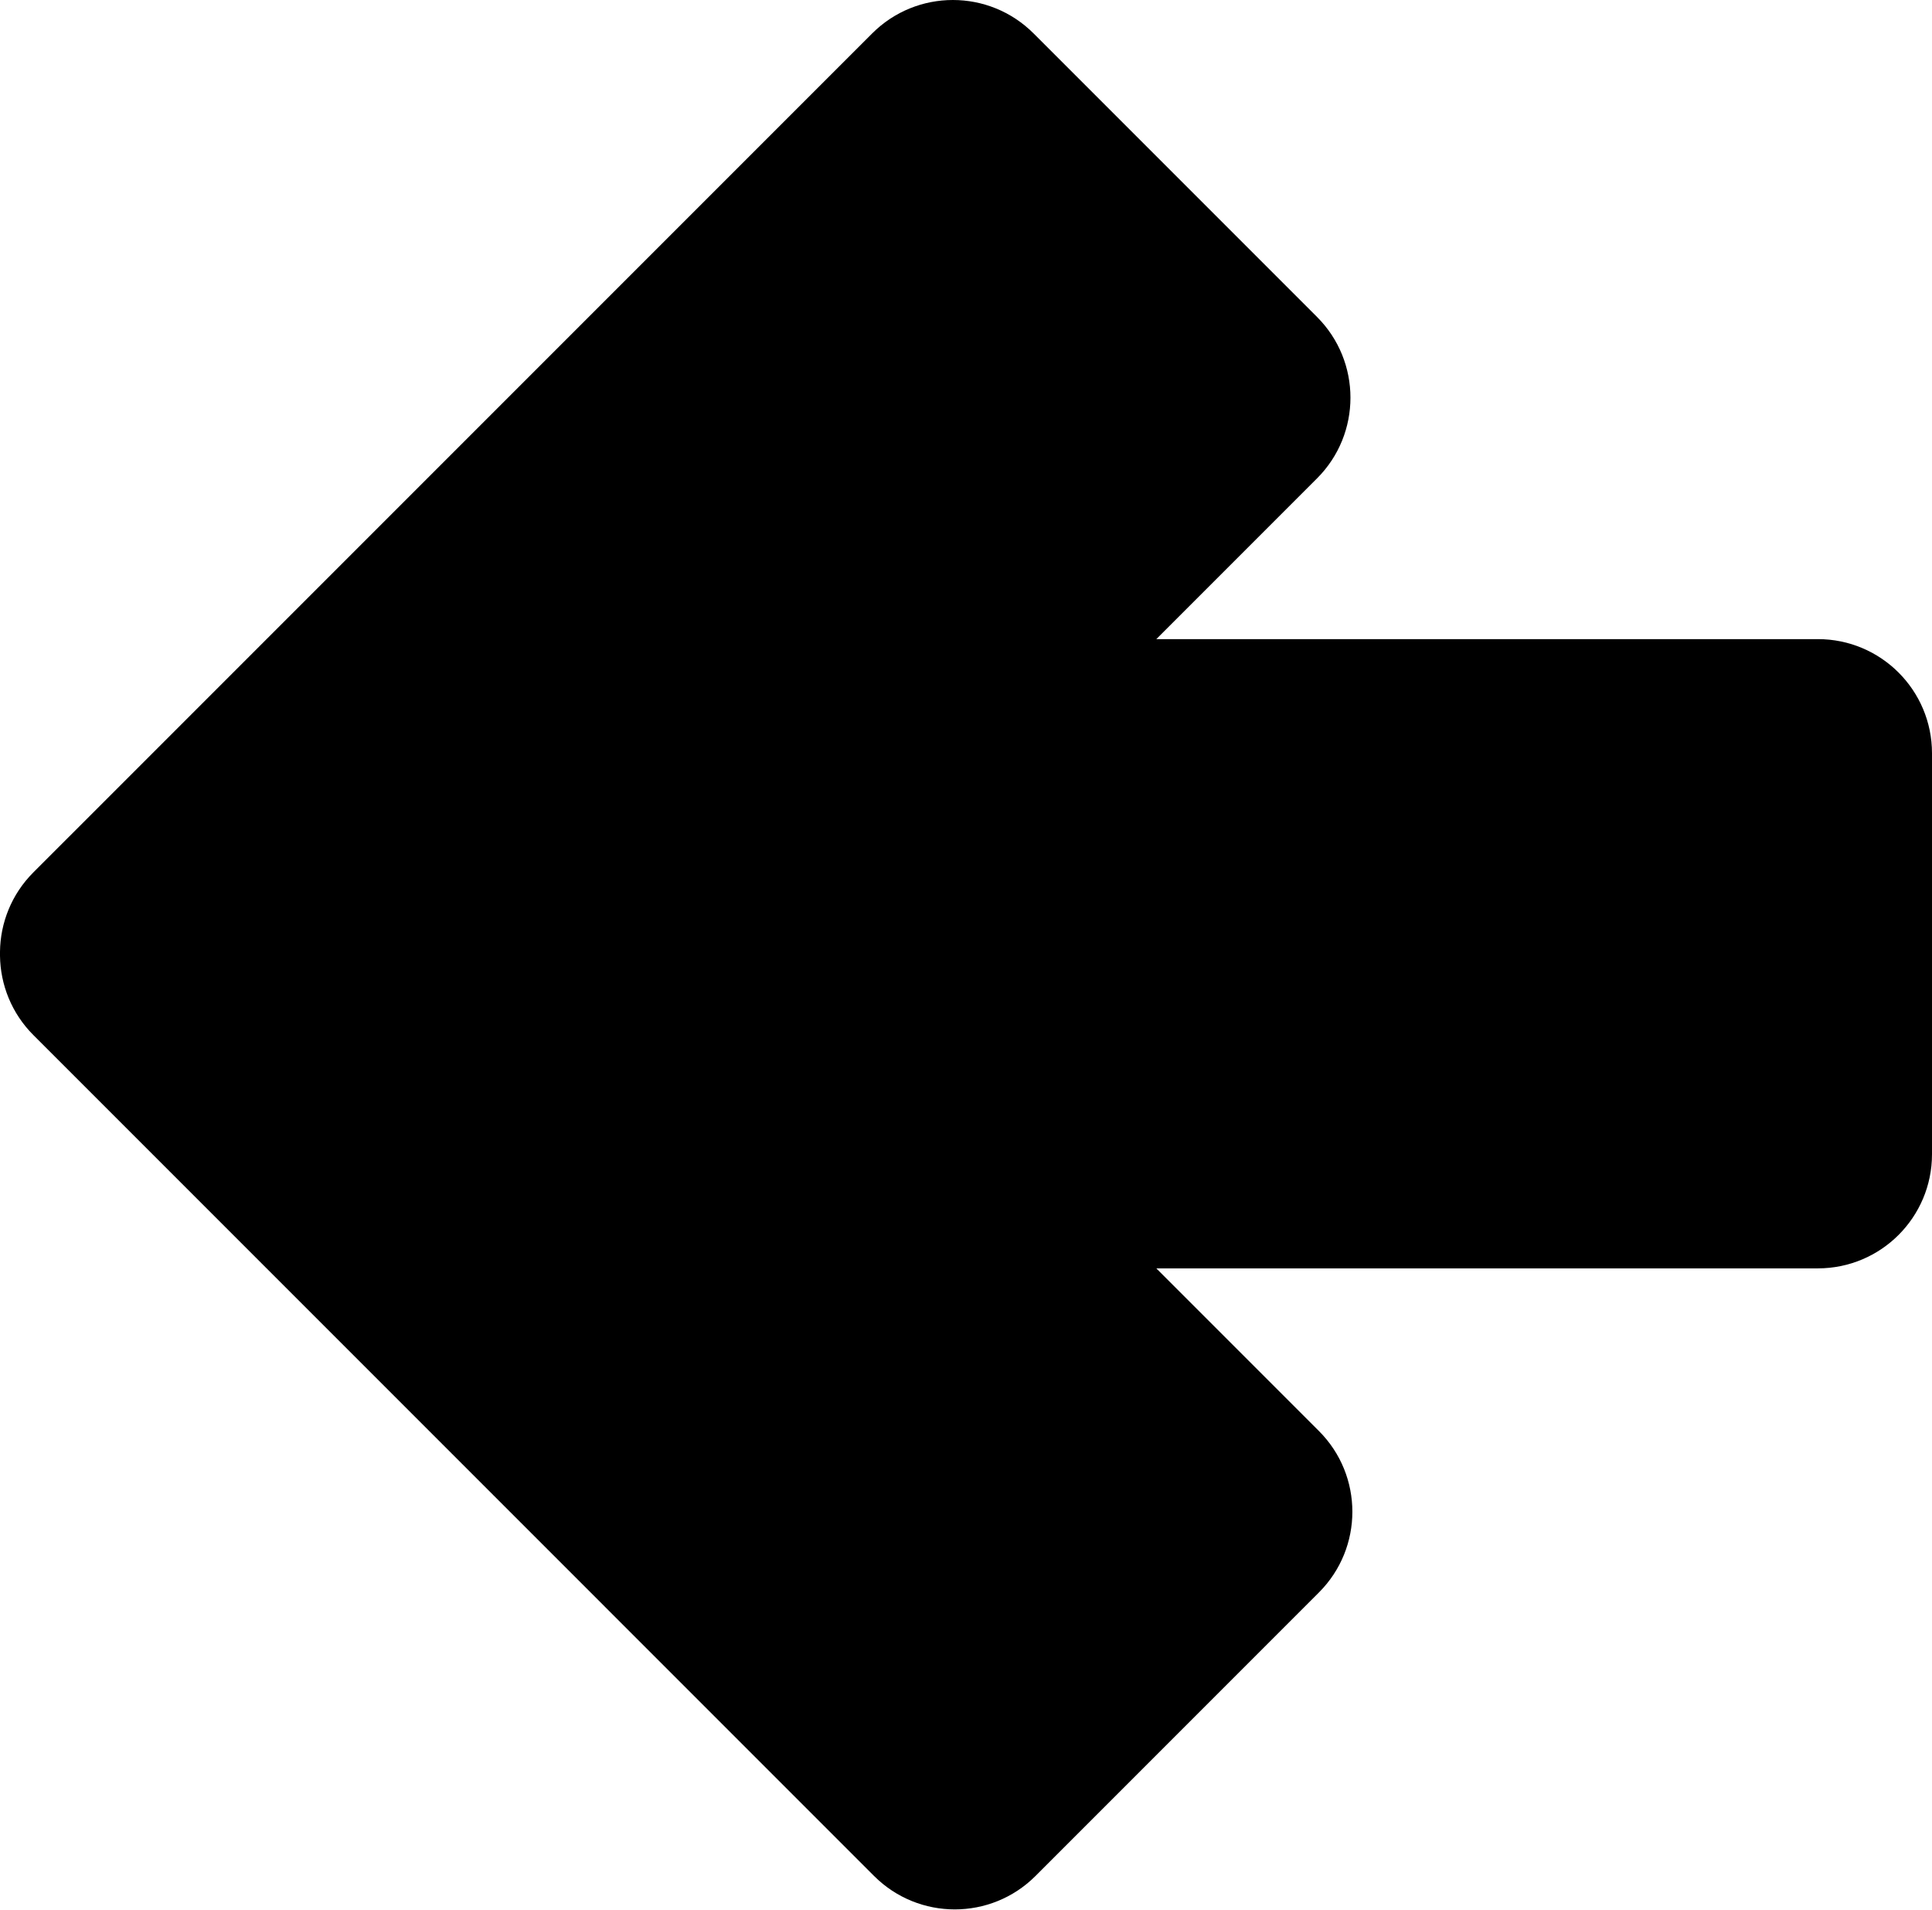
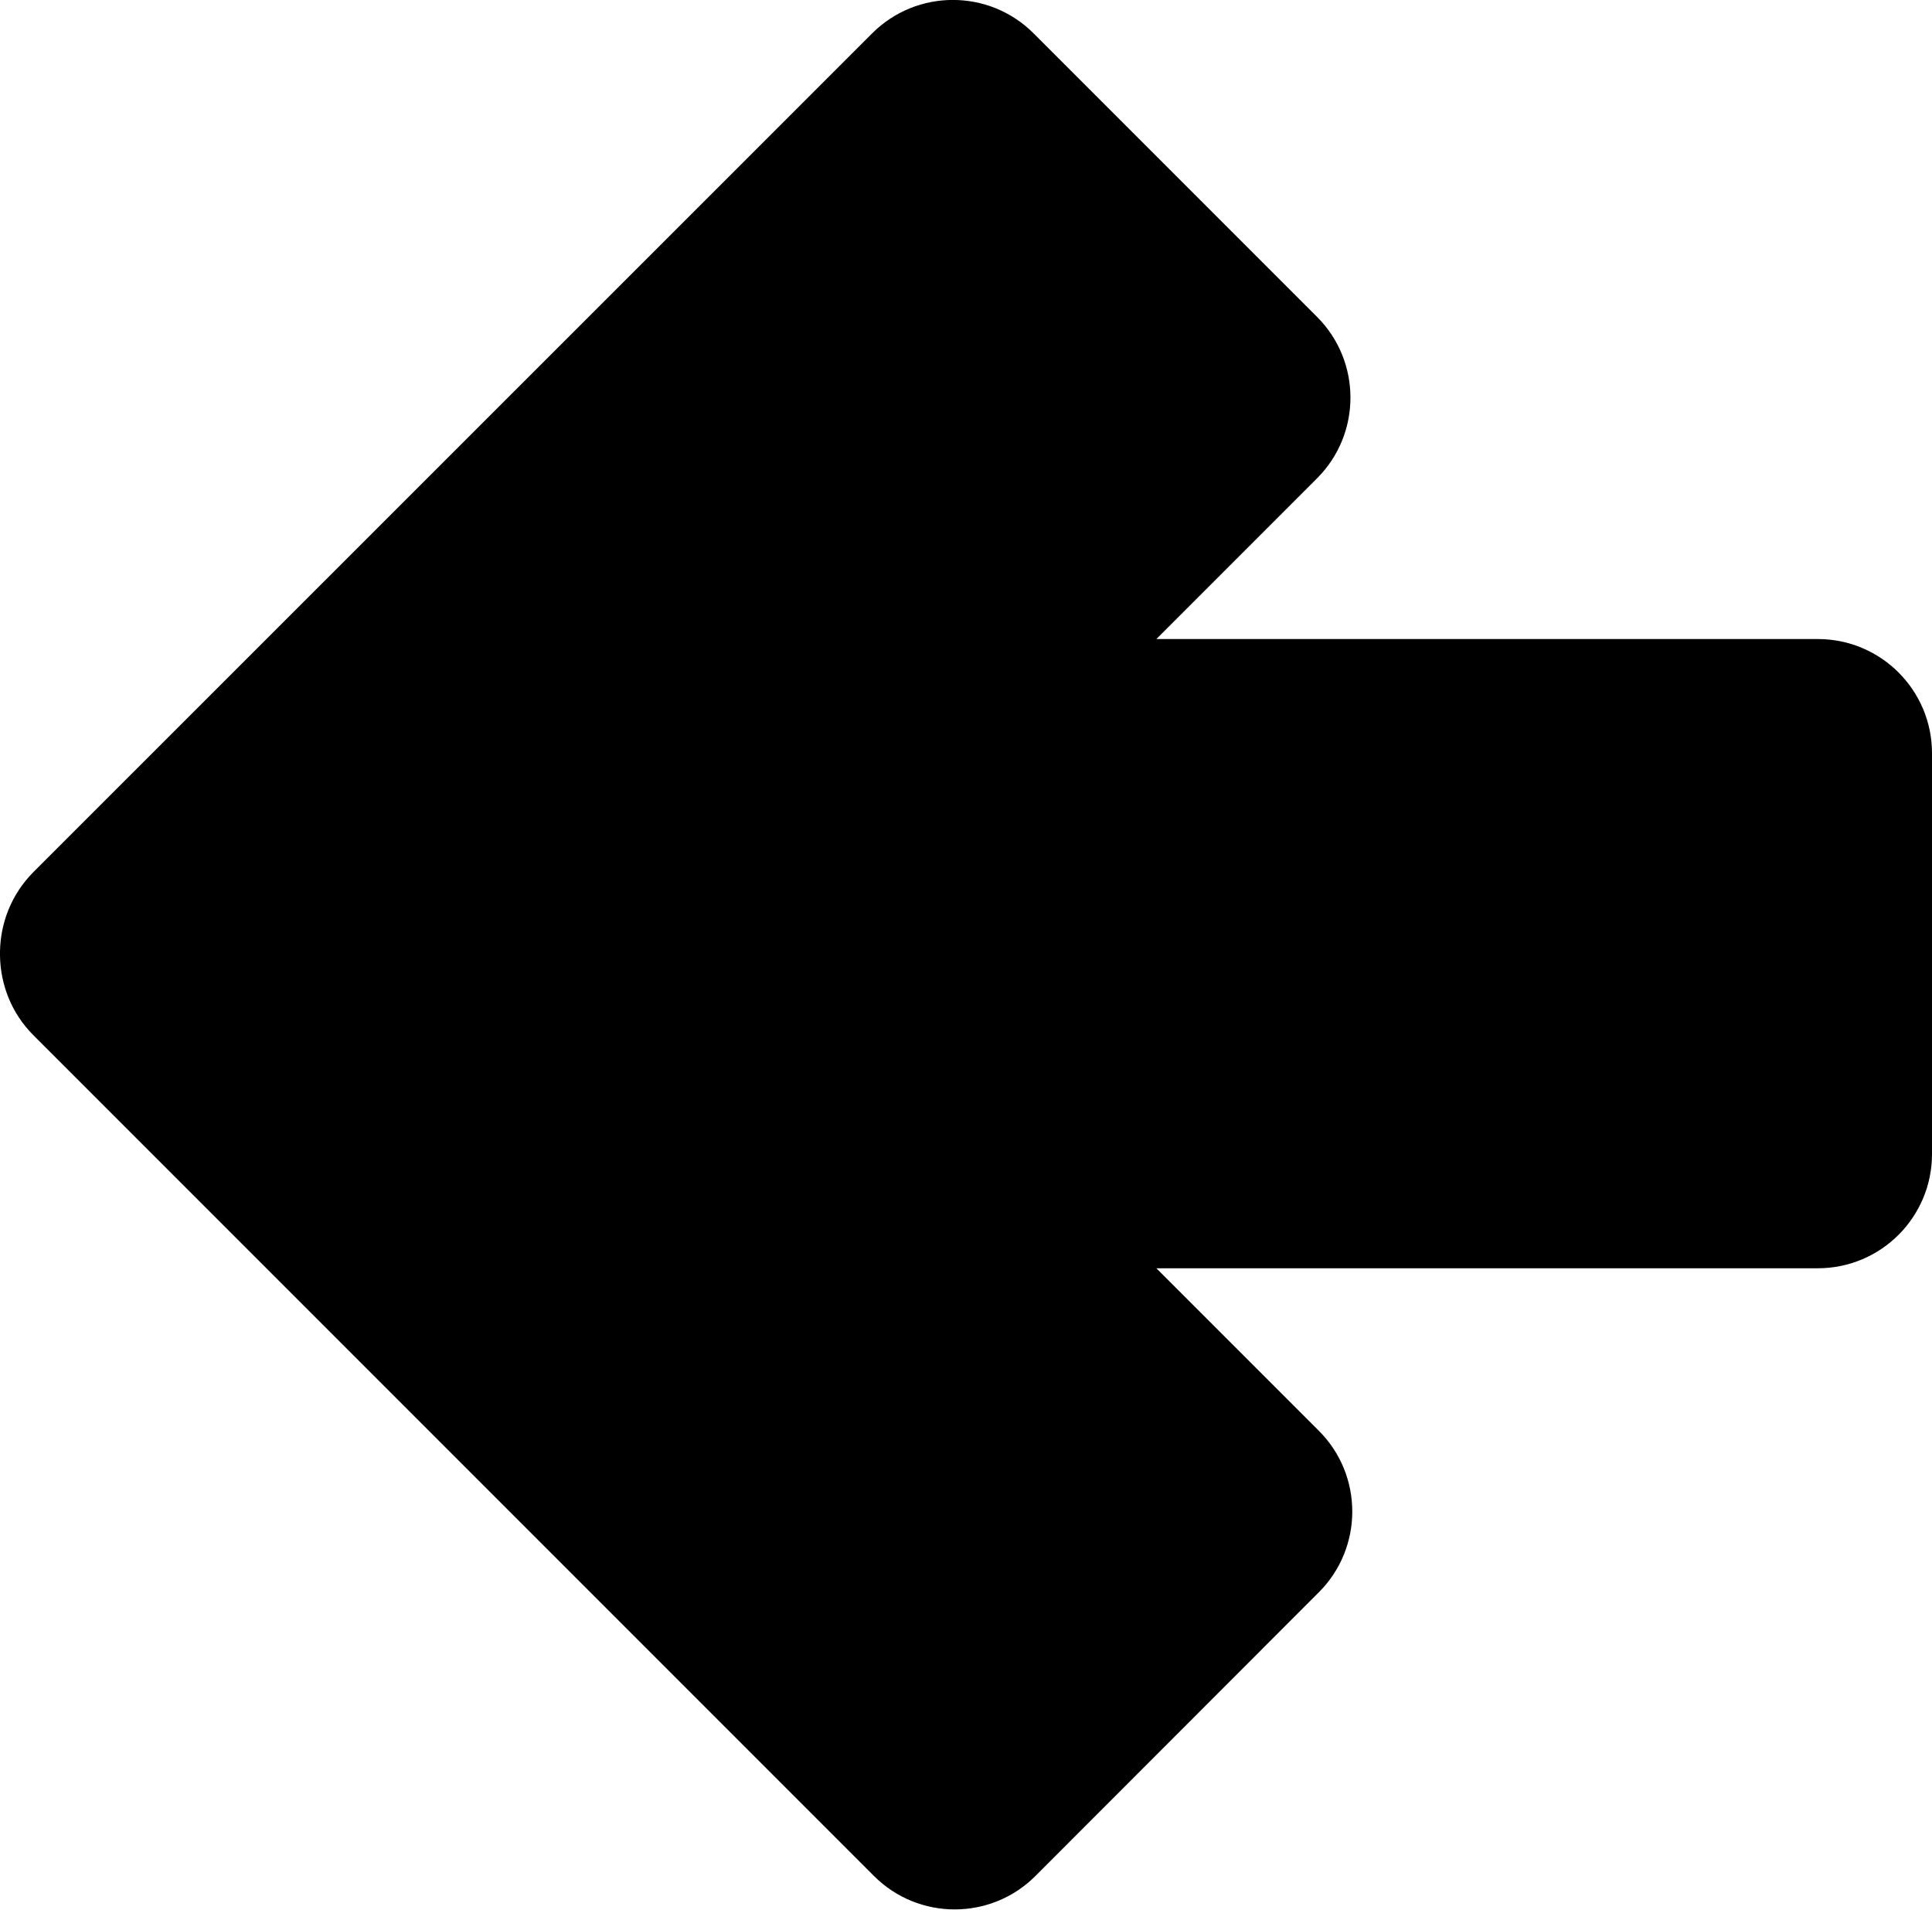
- <svg xmlns="http://www.w3.org/2000/svg" id="Layer_1" data-name="Layer 1" viewBox="0 0 846.39 836.31">
-   <path d="M846.39,329.93v175.61c0,27.62-22.38,50-50,50H506.57l71.24,71.24c19.53,19.52,19.53,51.18,0,70.71l-124.17,124.18c-19.53,19.52-51.19,19.52-70.72,0L14.65,453.39C5.04,443.78,.16,431.24,0,418.64c-.01-.6-.01-1.21,0-1.81,.15-12.6,5.03-25.15,14.64-34.75L382.09,14.64c19.52-19.52,51.18-19.52,70.71,0l124.18,124.18c19.52,19.53,19.52,51.19,0,70.71l-70.4,70.4h289.81c27.62,0,50,22.39,50,50Z" />
+ <svg xmlns="http://www.w3.org/2000/svg" version="1.1" id="Layer_1" x="0px" y="0px" viewBox="0 0 846.4 836.3" style="enable-background:new 0 0 846.4 836.3;" xml:space="preserve">
+   <path d="M846.4,329.9v175.6c0,27.6-22.4,50-50,50H506.6l71.2,71.2c19.5,19.5,19.5,51.2,0,70.7L453.6,821.7  c-19.5,19.5-51.2,19.5-70.7,0L14.6,453.4C5,443.8,0.2,431.2,0,418.6c0-0.6,0-1.2,0-1.8c0.2-12.6,5-25.1,14.6-34.8L382.1,14.6  c19.5-19.5,51.2-19.5,70.7,0L577,138.8c19.5,19.5,19.5,51.2,0,70.7l-70.4,70.4h289.8C824,279.9,846.4,302.3,846.4,329.9z" />
</svg>
